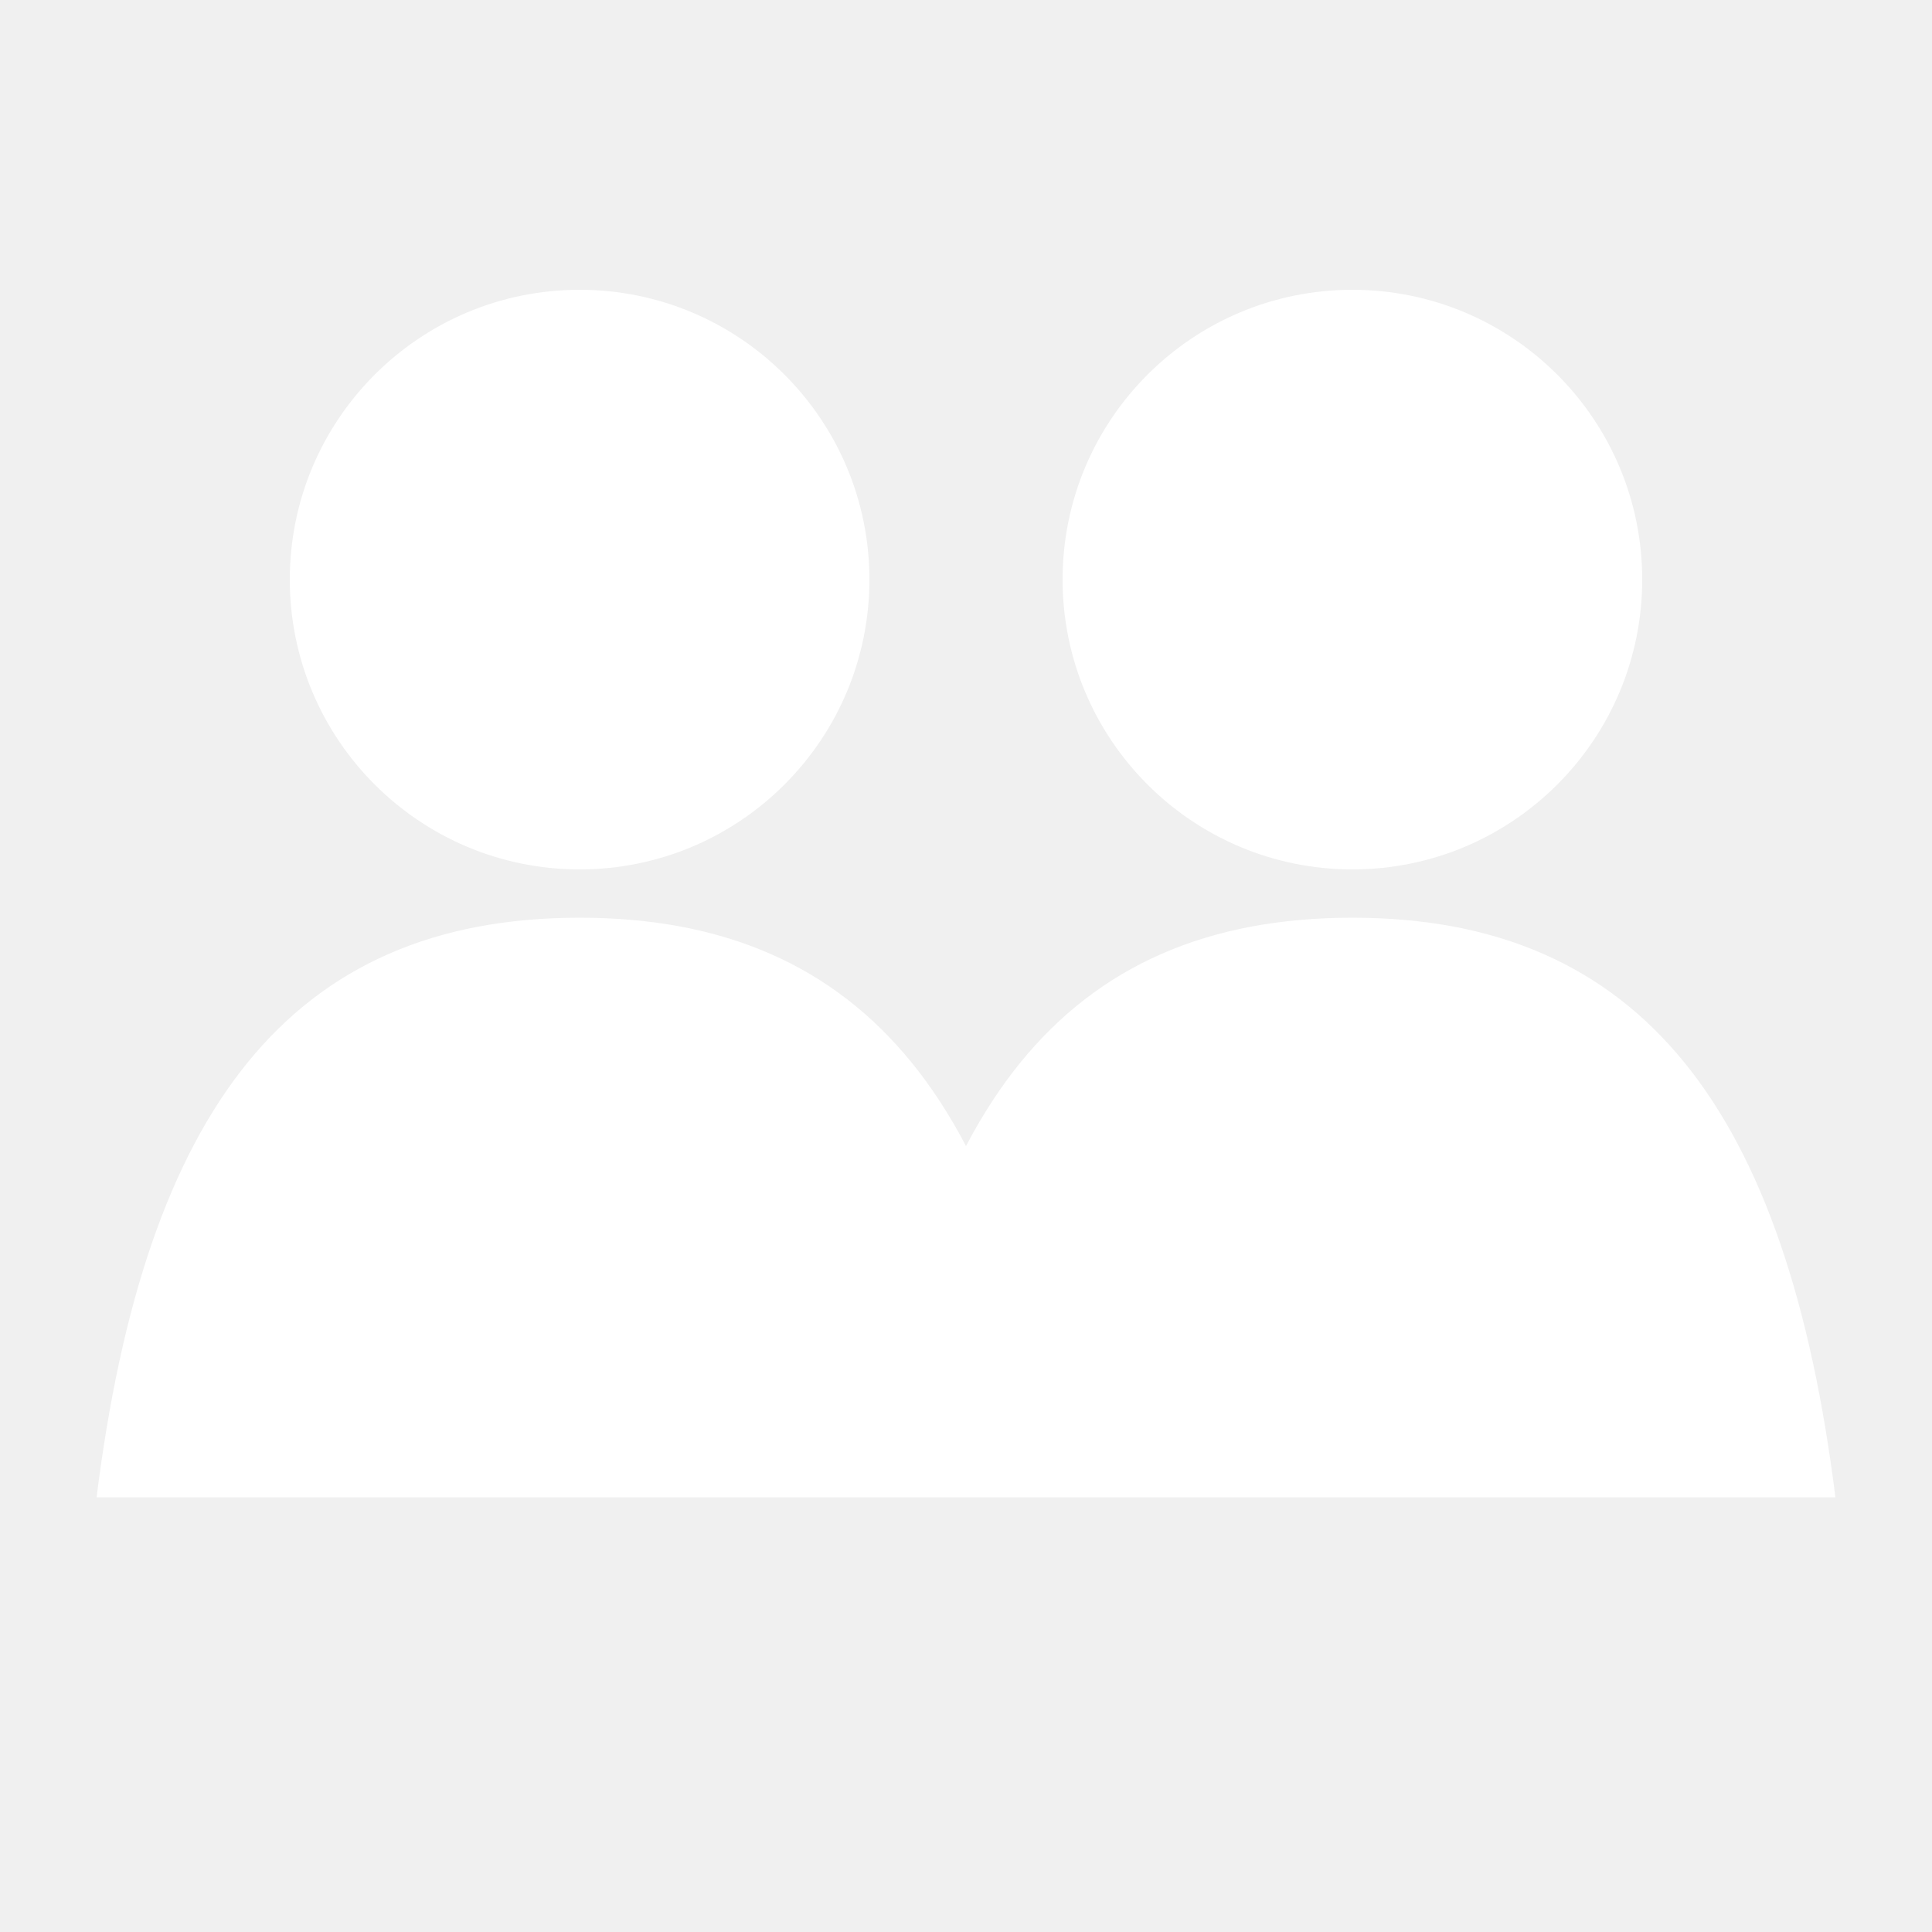
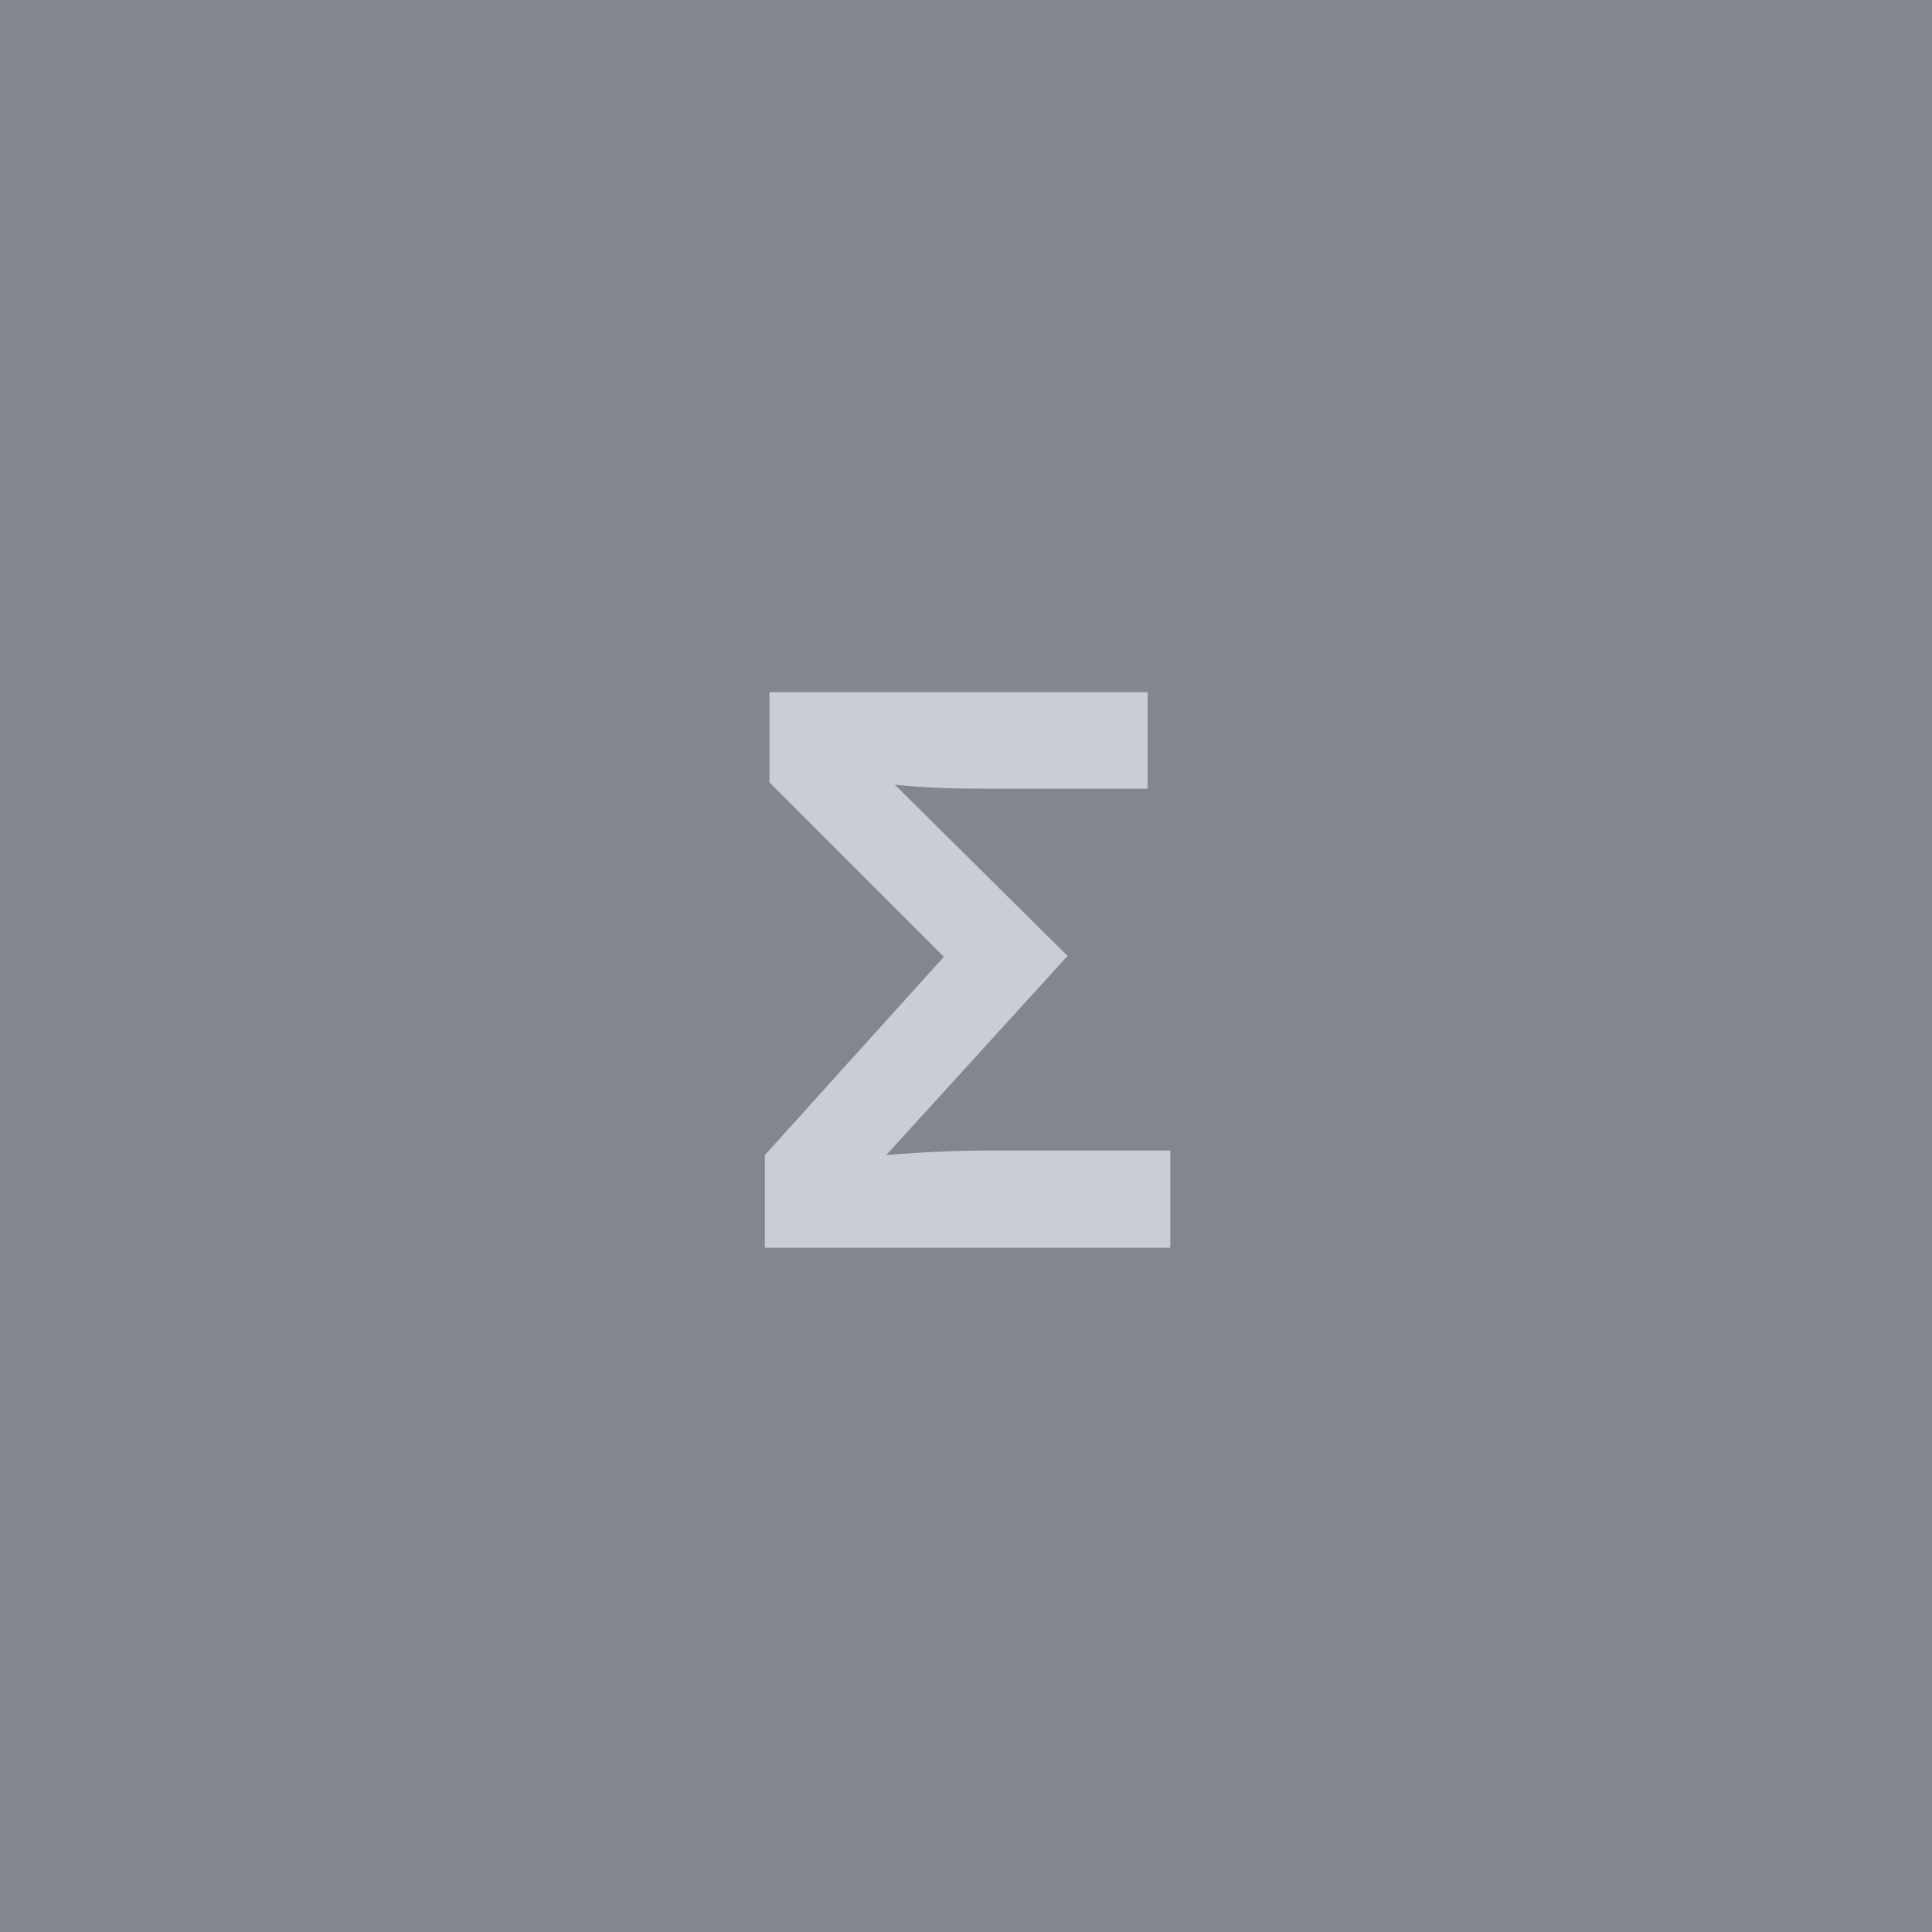
- <svg xmlns="http://www.w3.org/2000/svg" viewBox="0 0 40 40">
-   <circle cx="12" cy="12" r="6" fill="#fff" />
-   <circle cx="28" cy="12" r="6" fill="#fff" />
-   <path fill="#fff" d="M2 31c1-8 4-12 10-12s9 4 10 12zM18 31c1-8 4-12 10-12s9 4 10 12z" />
+ <svg xmlns="http://www.w3.org/2000/svg" viewBox="0 0 144 144">
+   <defs>
+     <filter id="agent-slot-muted">
+       <feColorMatrix type="saturate" values="0" />
+     </filter>
+   </defs>
+   <g filter="url(#agent-slot-muted)" opacity=".55">
+     <rect width="144" height="144" fill="#334155" />
+     <text x="72" y="93" text-anchor="middle" font-family="system-ui" font-size="58" font-weight="700" fill="#fff">Σ</text>
+   </g>
+   <rect width="144" height="144" fill="#64748b" opacity=".32" />
</svg>
